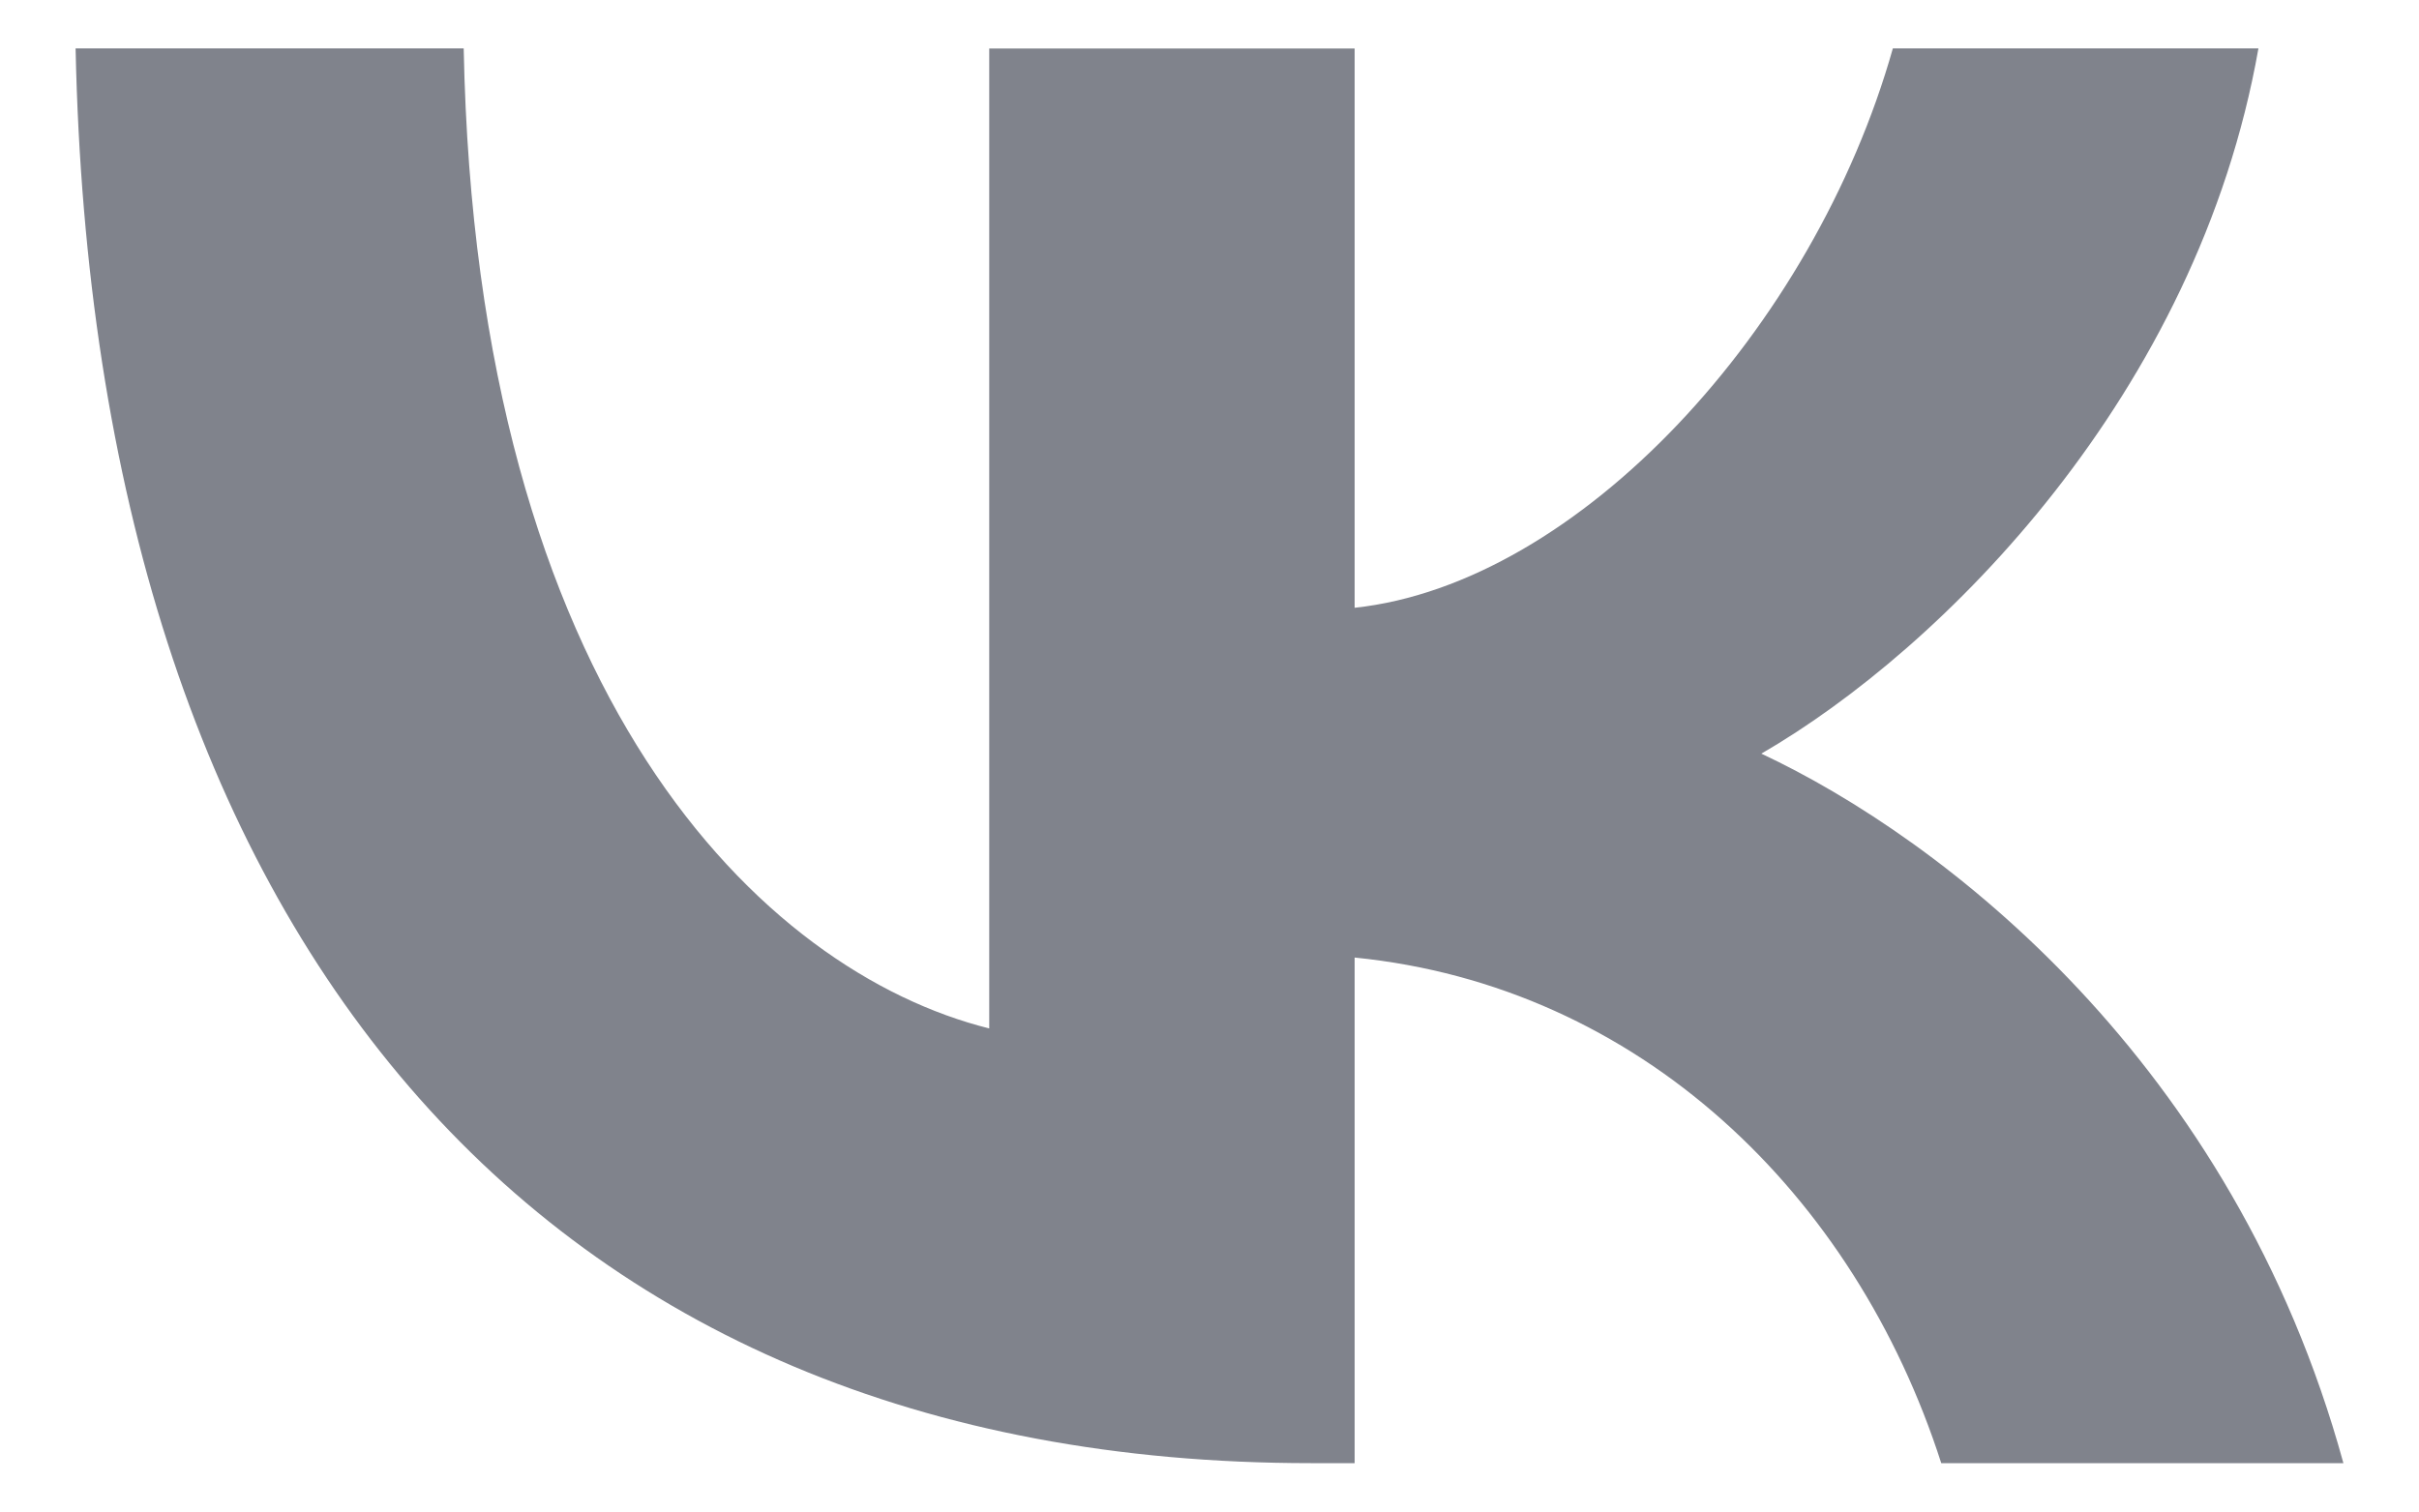
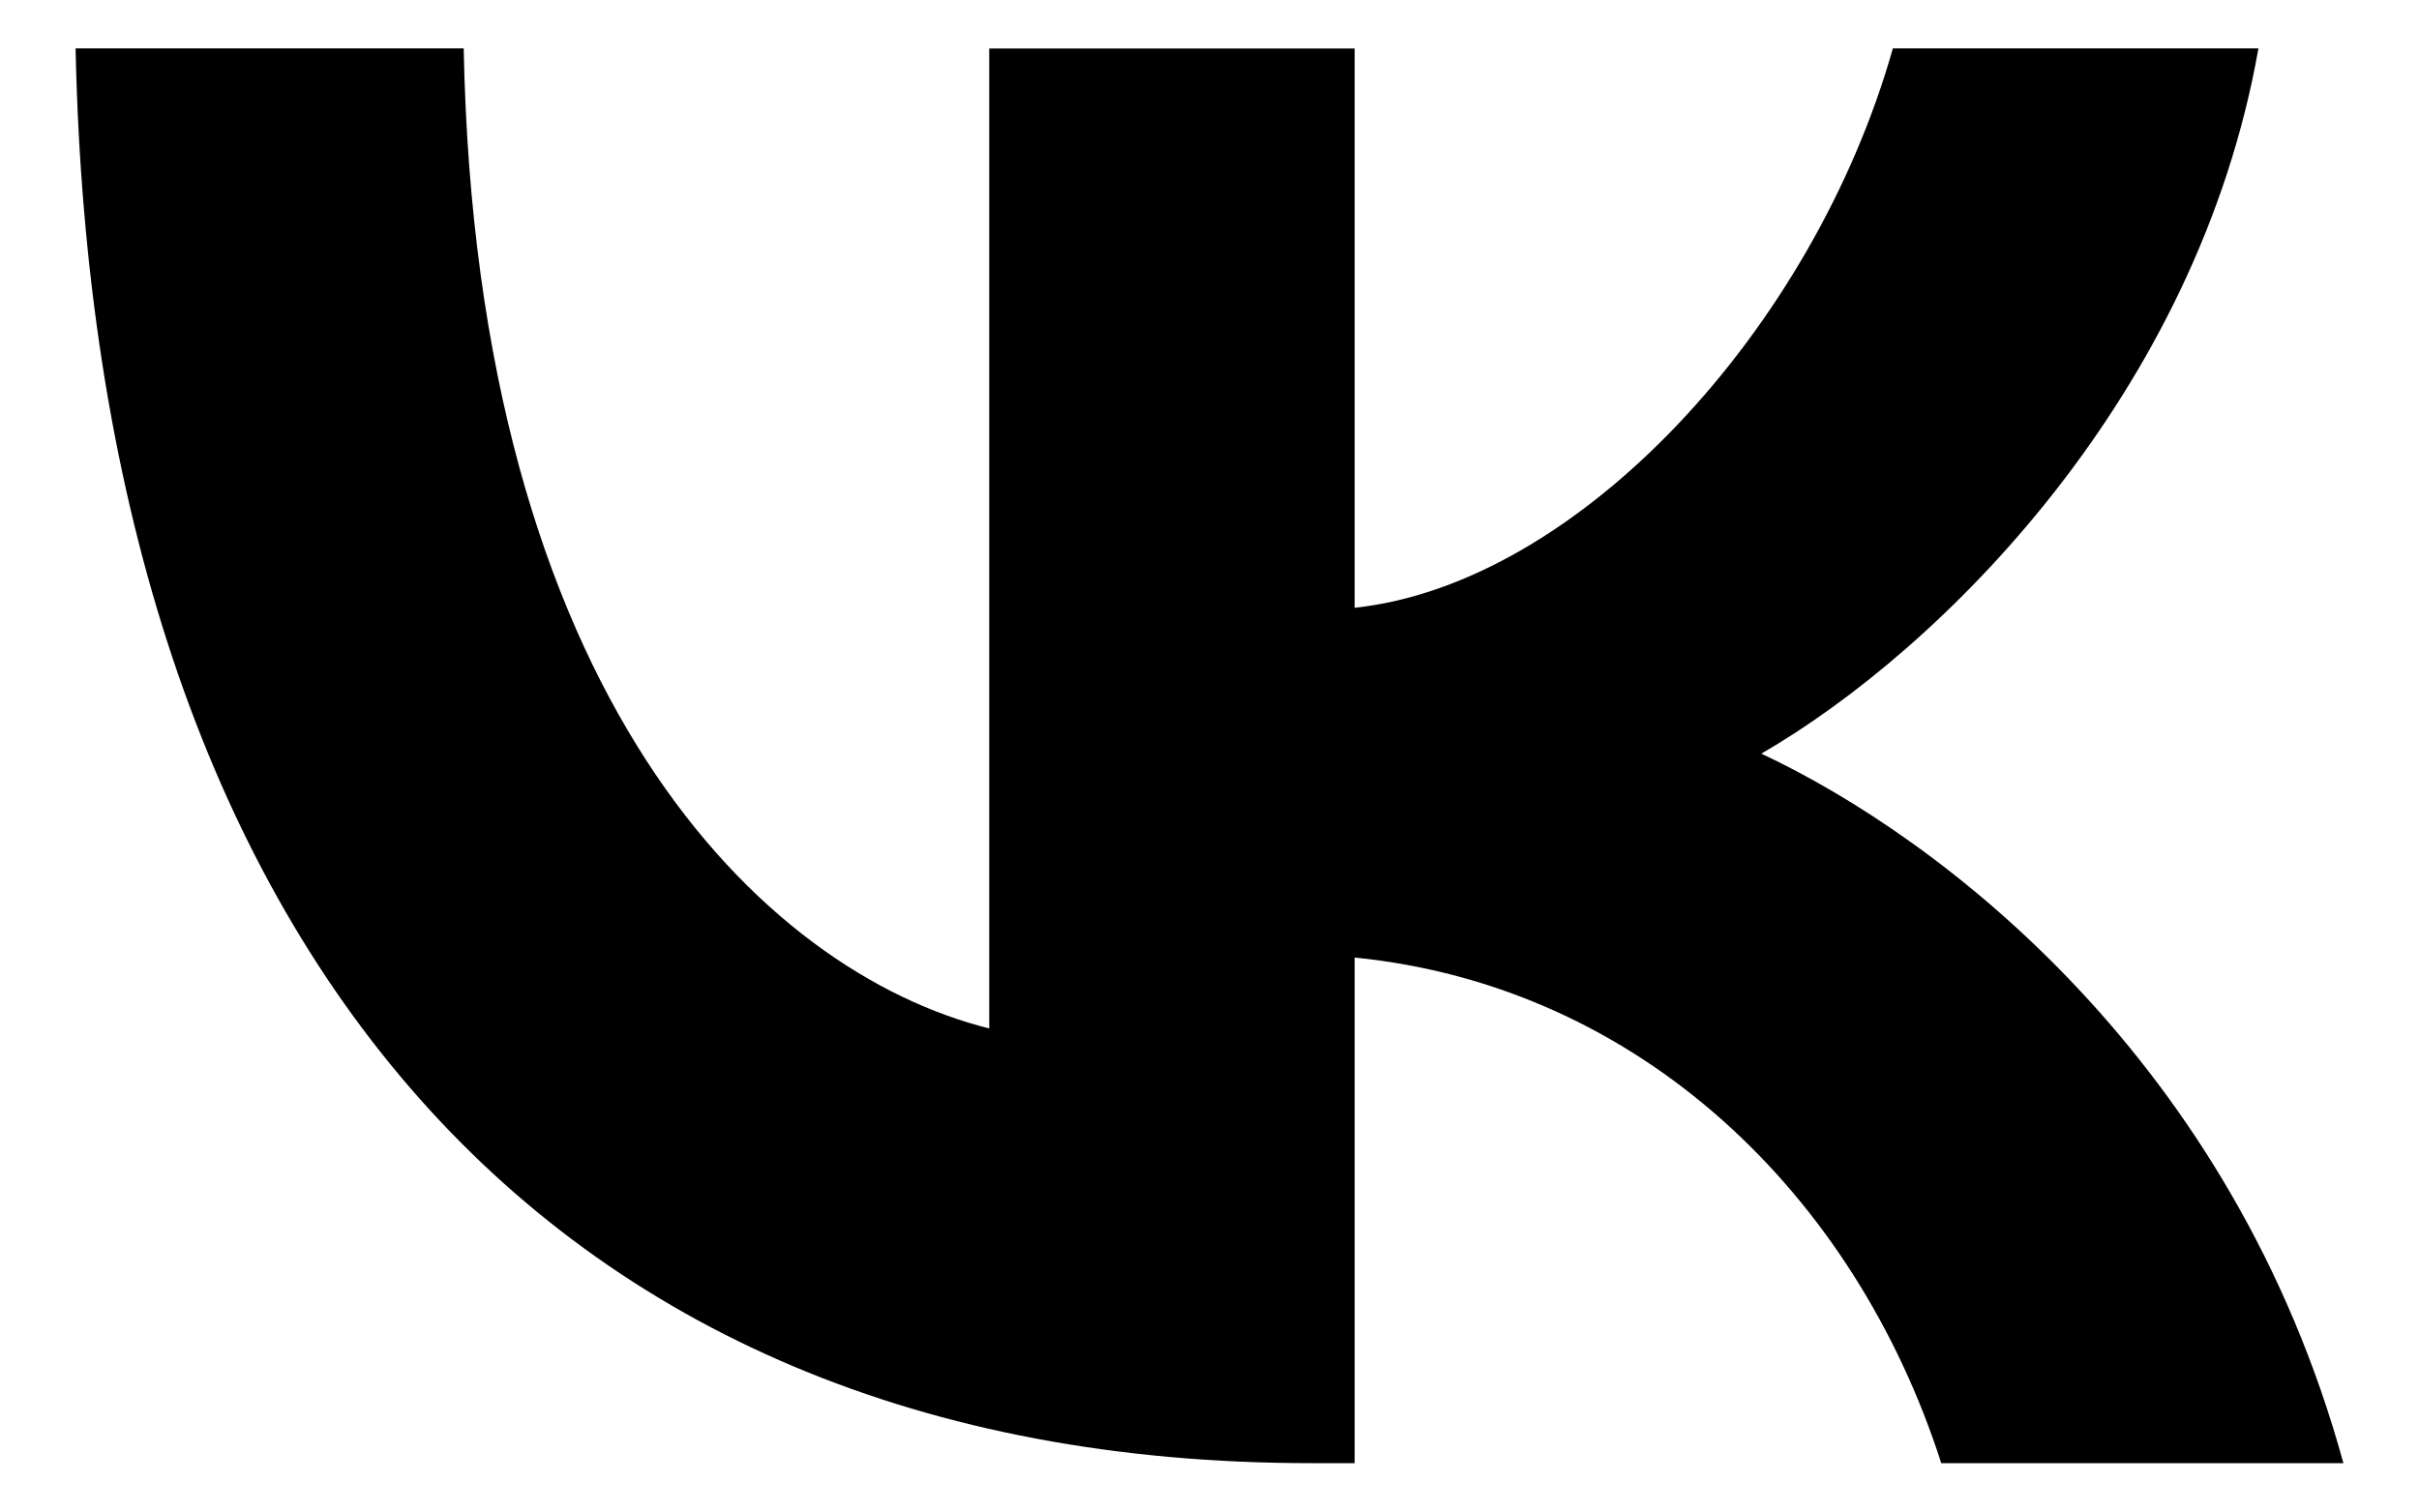
<svg xmlns="http://www.w3.org/2000/svg" width="16" height="10" fill="none">
-   <path d="M.5.32c.122 5.847 3.045 9.36 8.17 9.36h.29V6.335c1.884.188 3.308 1.565 3.88 3.345h2.66c-.73-2.66-2.652-4.132-3.85-4.694 1.198-.693 2.885-2.38 3.288-4.666H12.52c-.524 1.855-2.08 3.542-3.56 3.701v-3.7H6.543v6.483C5.044 6.429 3.151 4.61 3.067.32H.5z" fill="#80838C" />
+   <path d="M.5.32c.122 5.847 3.045 9.36 8.17 9.36h.29V6.335c1.884.188 3.308 1.565 3.88 3.345h2.66c-.73-2.66-2.652-4.132-3.85-4.694 1.198-.693 2.885-2.38 3.288-4.666H12.52c-.524 1.855-2.08 3.542-3.56 3.701v-3.7H6.543v6.483C5.044 6.429 3.151 4.61 3.067.32H.5z" fill="currentColor" />
</svg>
